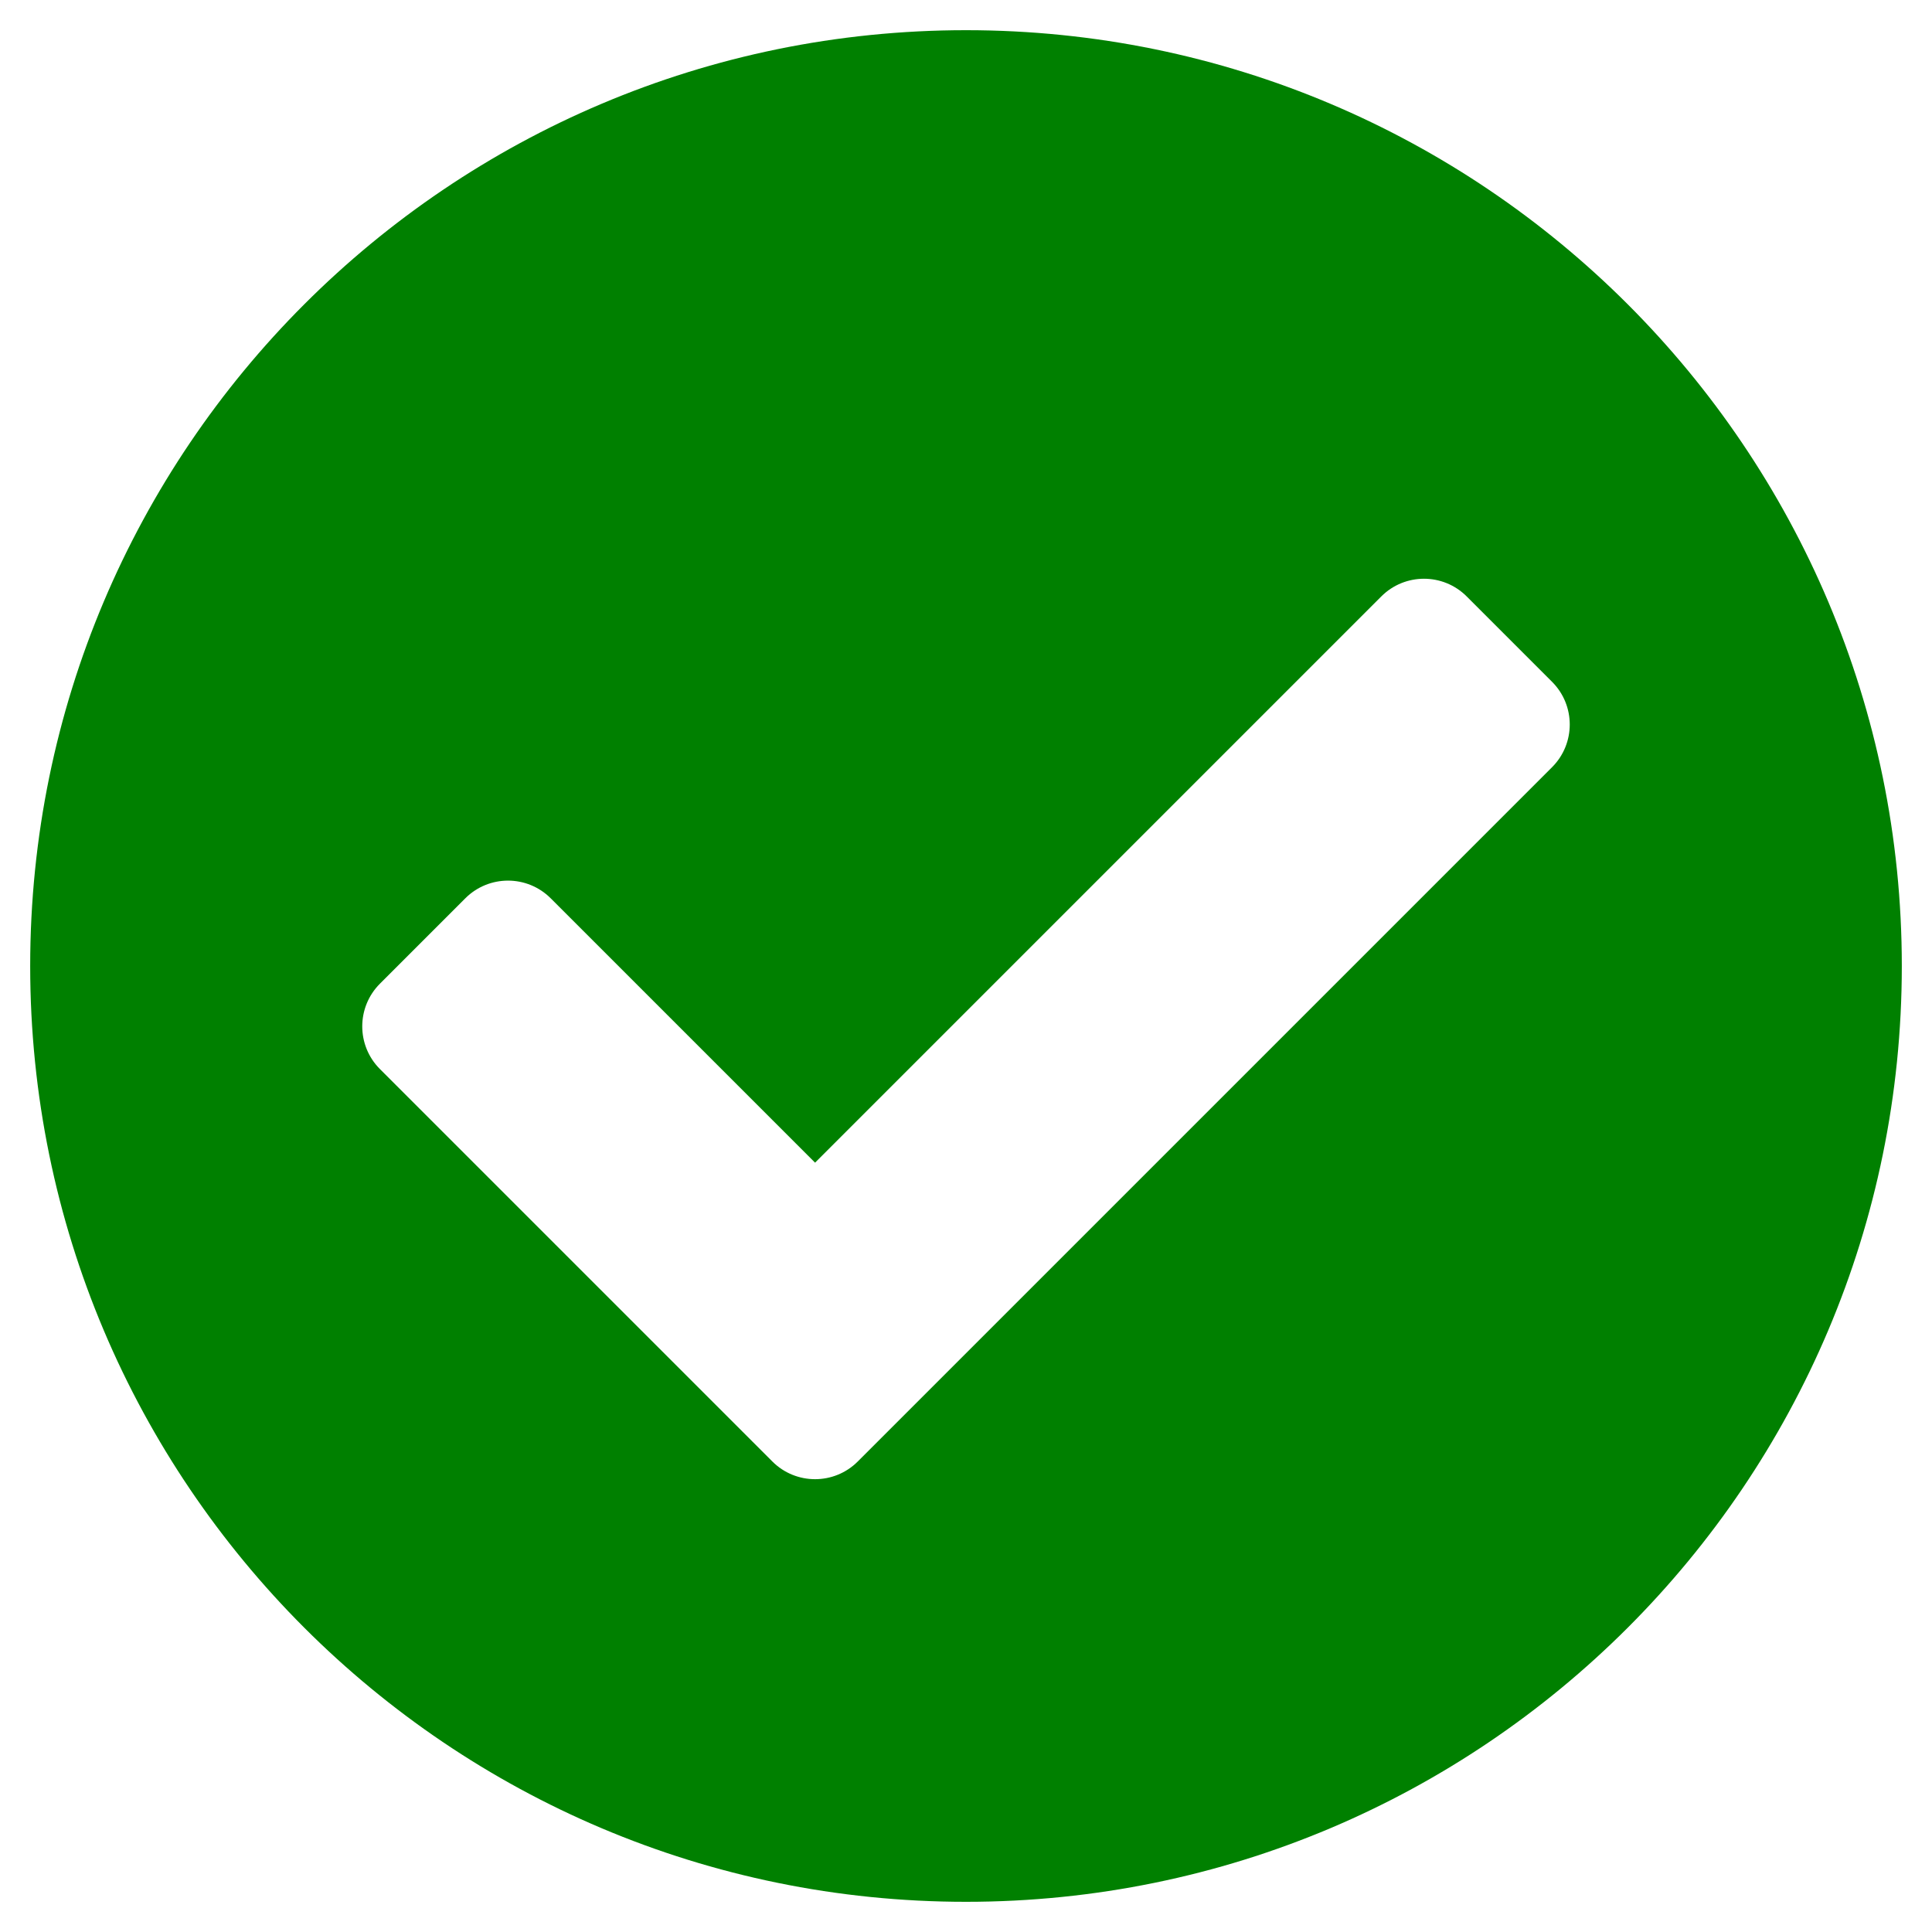
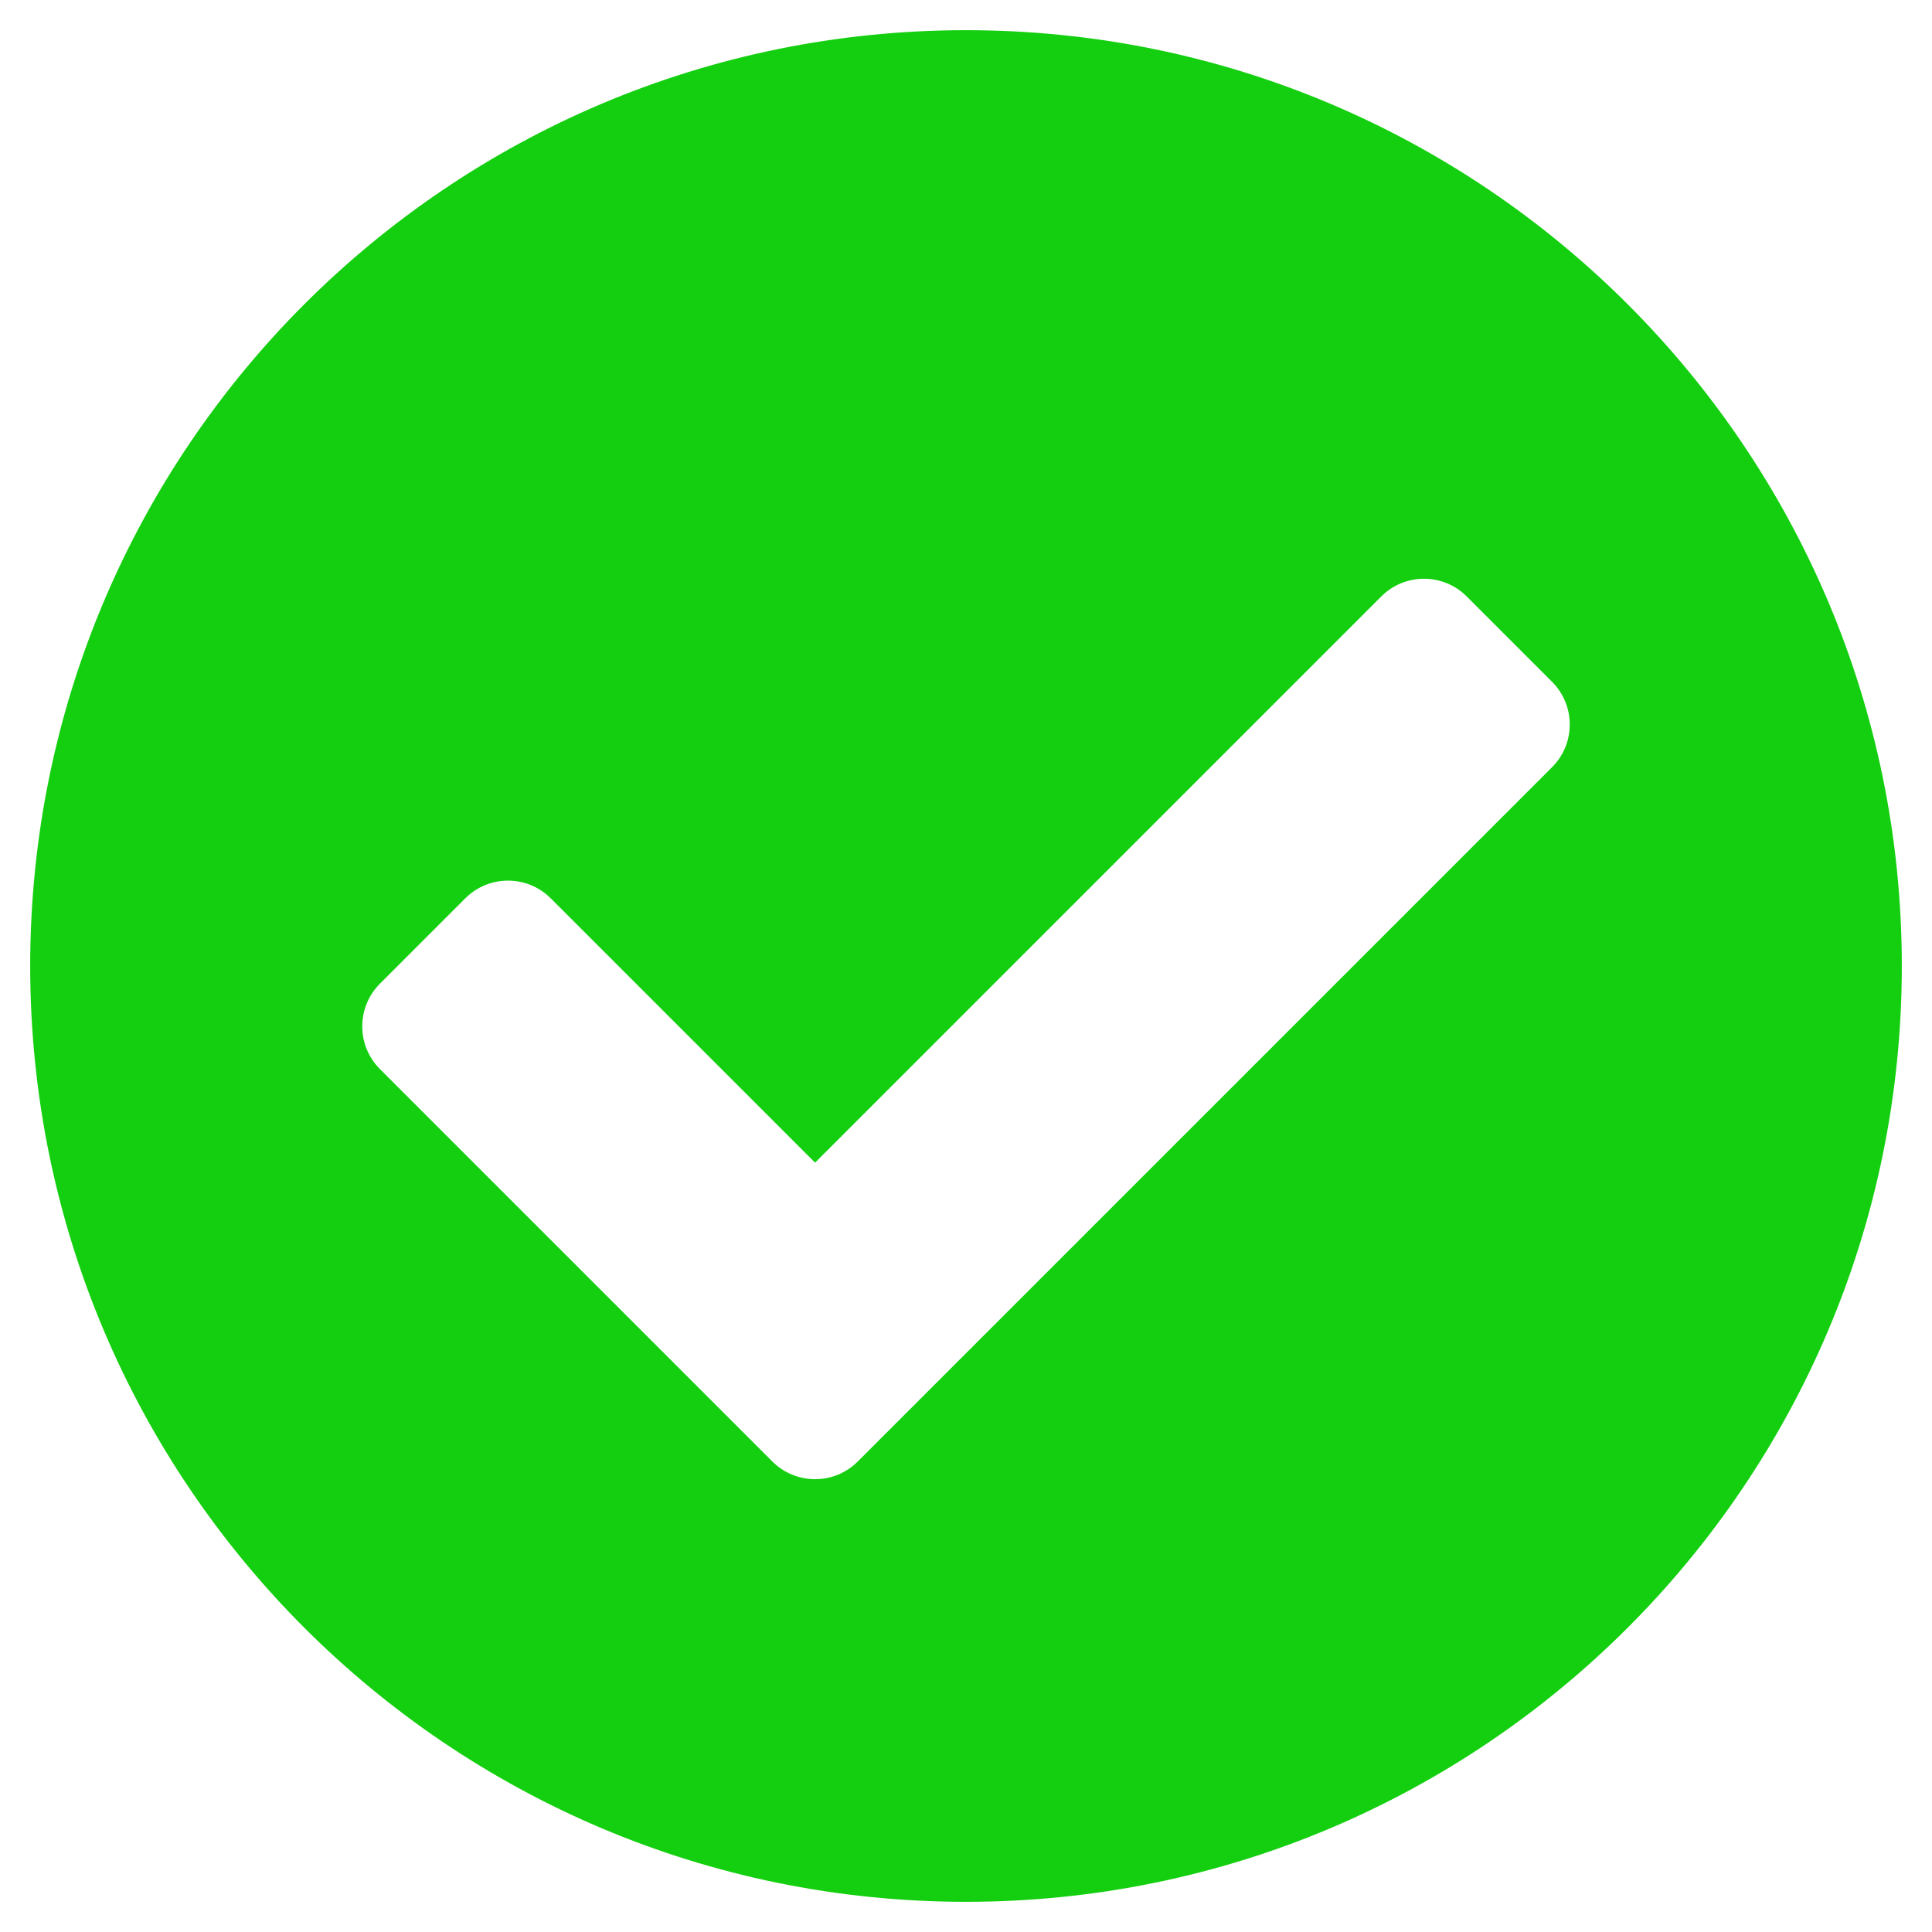
<svg xmlns="http://www.w3.org/2000/svg" aria-hidden="true" focusable="false" data-prefix="fas" data-icon="check-circle" class="svg-inline--fa fa-check-circle fa-w-16" role="img" viewBox="0 0 512 512">
-   <path fill="green" d="M504 256c0 136.967-111.033 248-248 248S8 392.967 8 256 119.033 8 256 8s248 111.033 248 248zM227.314 387.314l184-184c6.248-6.248 6.248-16.379 0-22.627l-22.627-22.627c-6.248-6.249-16.379-6.249-22.628 0L216 308.118l-70.059-70.059c-6.248-6.248-16.379-6.248-22.628 0l-22.627 22.627c-6.248 6.248-6.248 16.379 0 22.627l104 104c6.249 6.249 16.379 6.249 22.628.001z" />
+   <path fill="#14CF10" d="M504 256c0 136.967-111.033 248-248 248S8 392.967 8 256 119.033 8 256 8s248 111.033 248 248zM227.314 387.314l184-184c6.248-6.248 6.248-16.379 0-22.627l-22.627-22.627c-6.248-6.249-16.379-6.249-22.628 0L216 308.118l-70.059-70.059c-6.248-6.248-16.379-6.248-22.628 0l-22.627 22.627c-6.248 6.248-6.248 16.379 0 22.627l104 104c6.249 6.249 16.379 6.249 22.628.001z" />
</svg>
